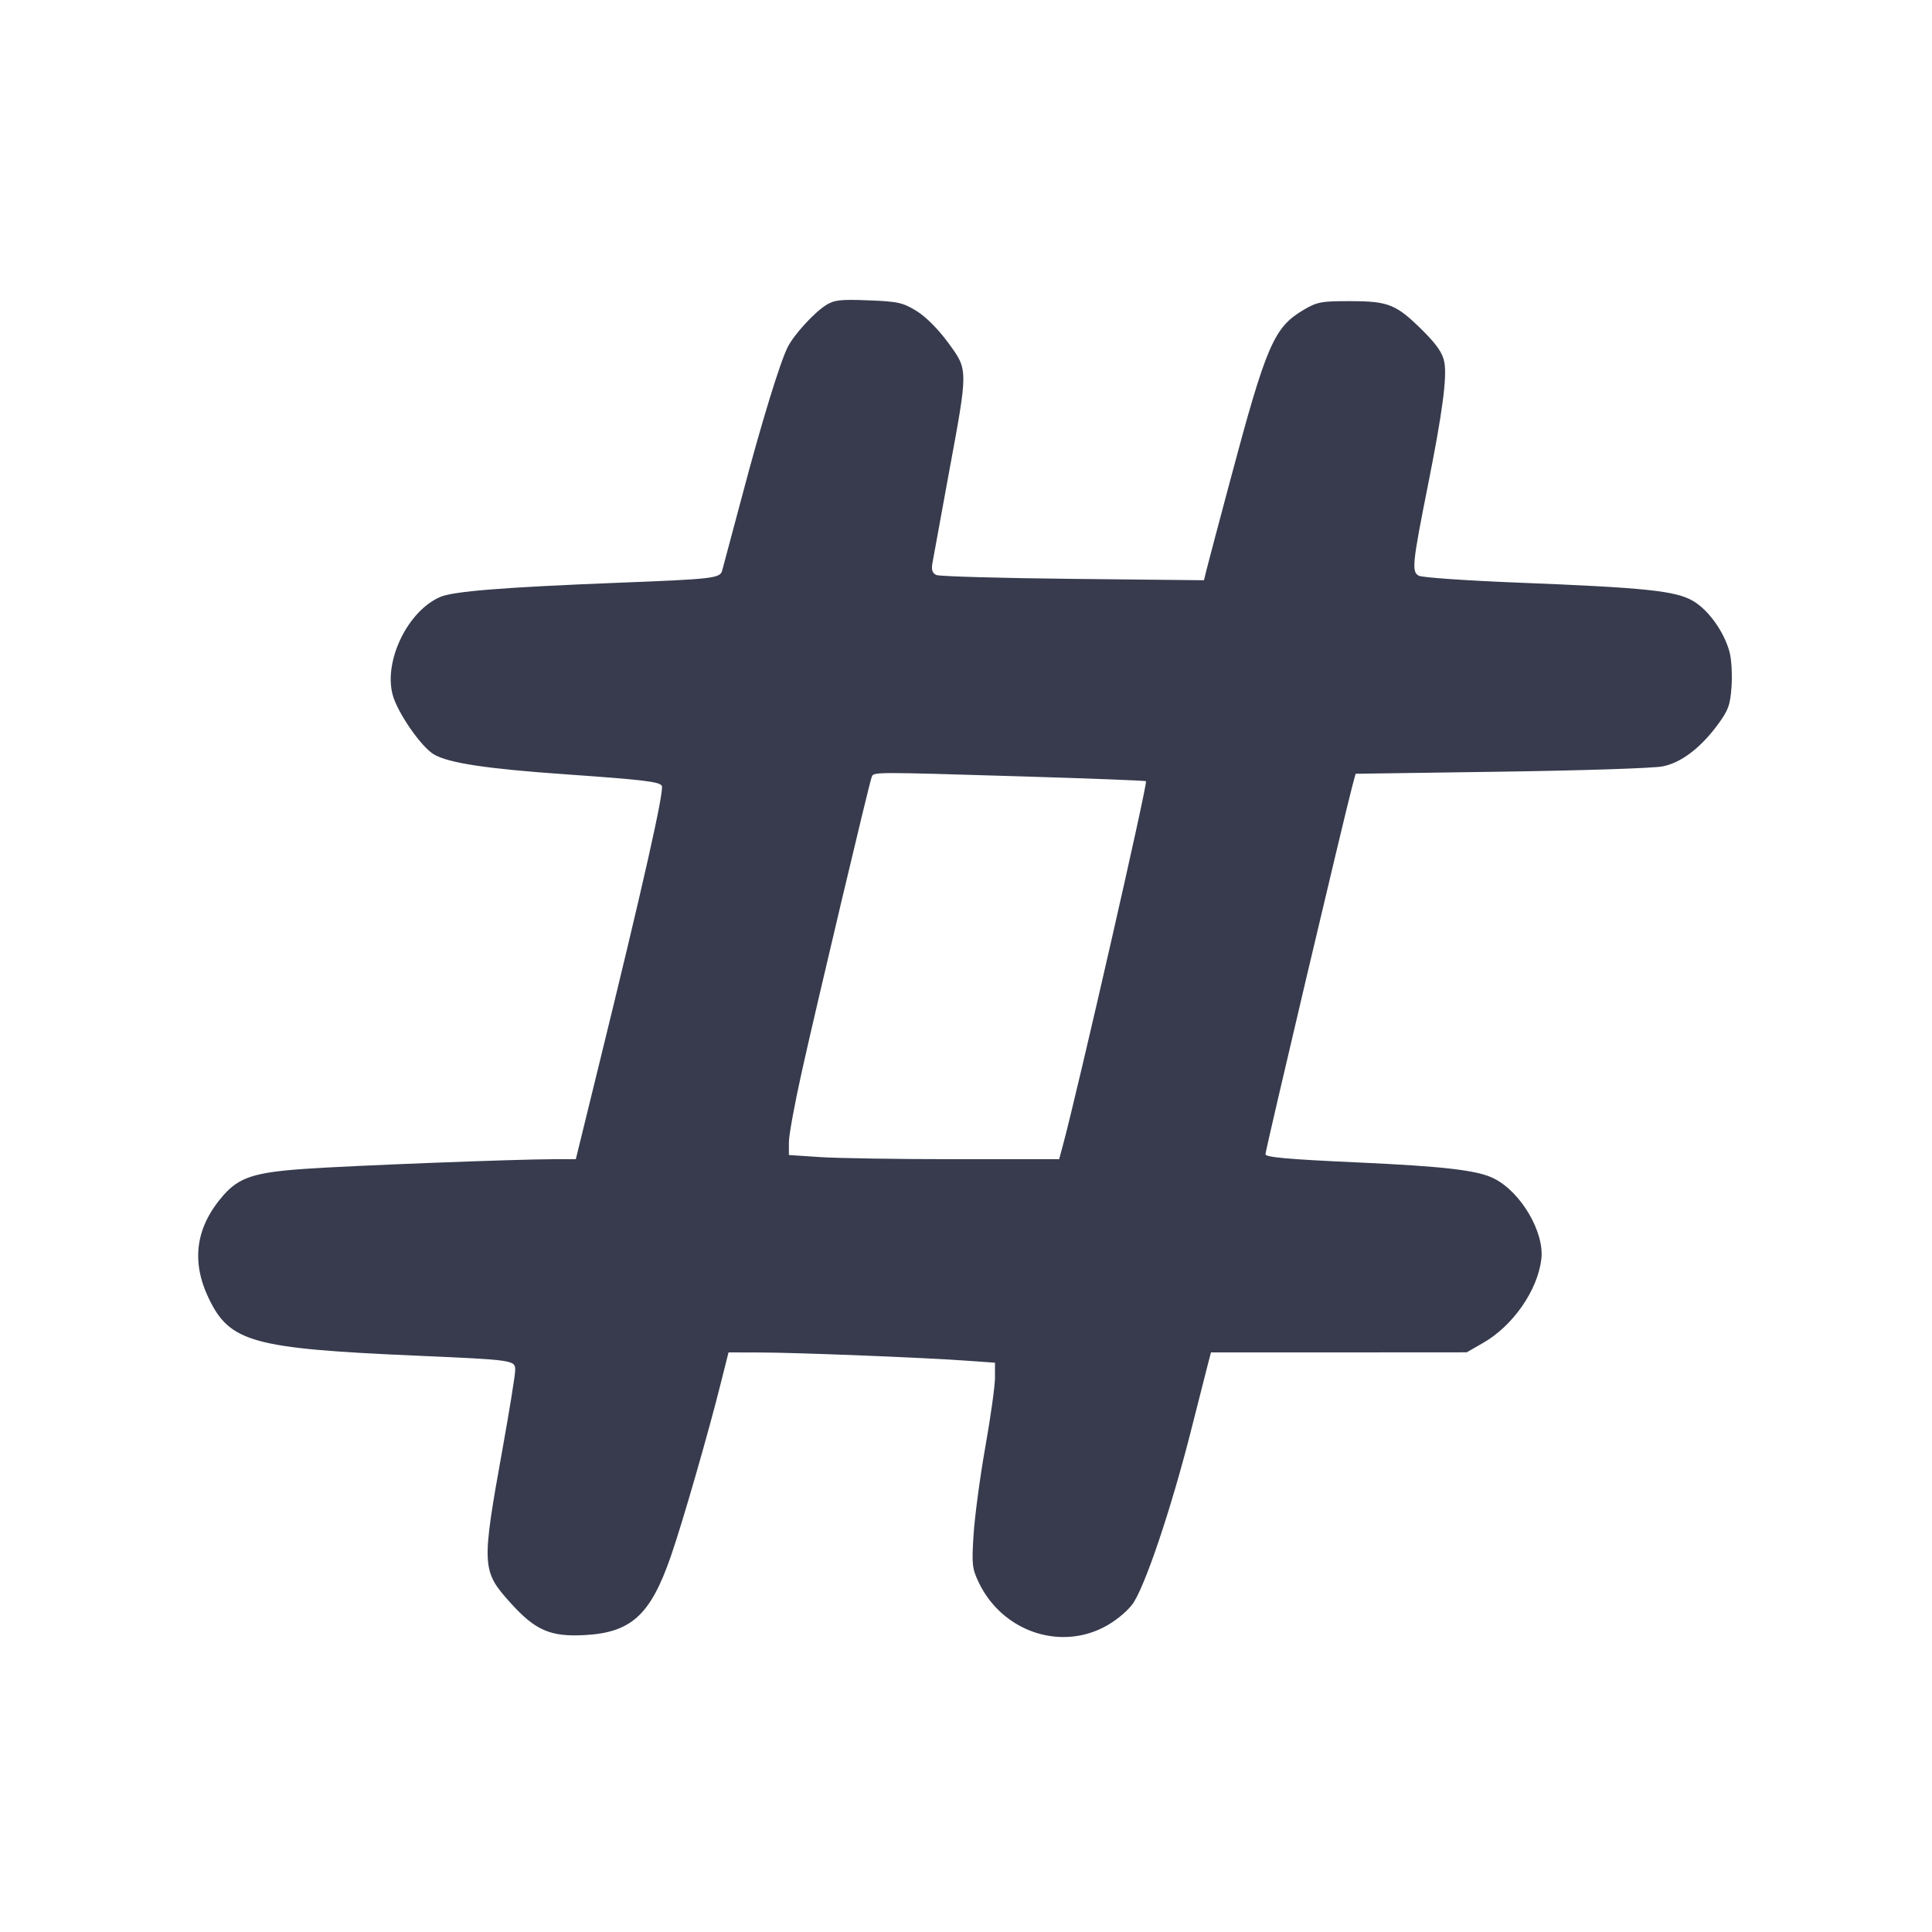
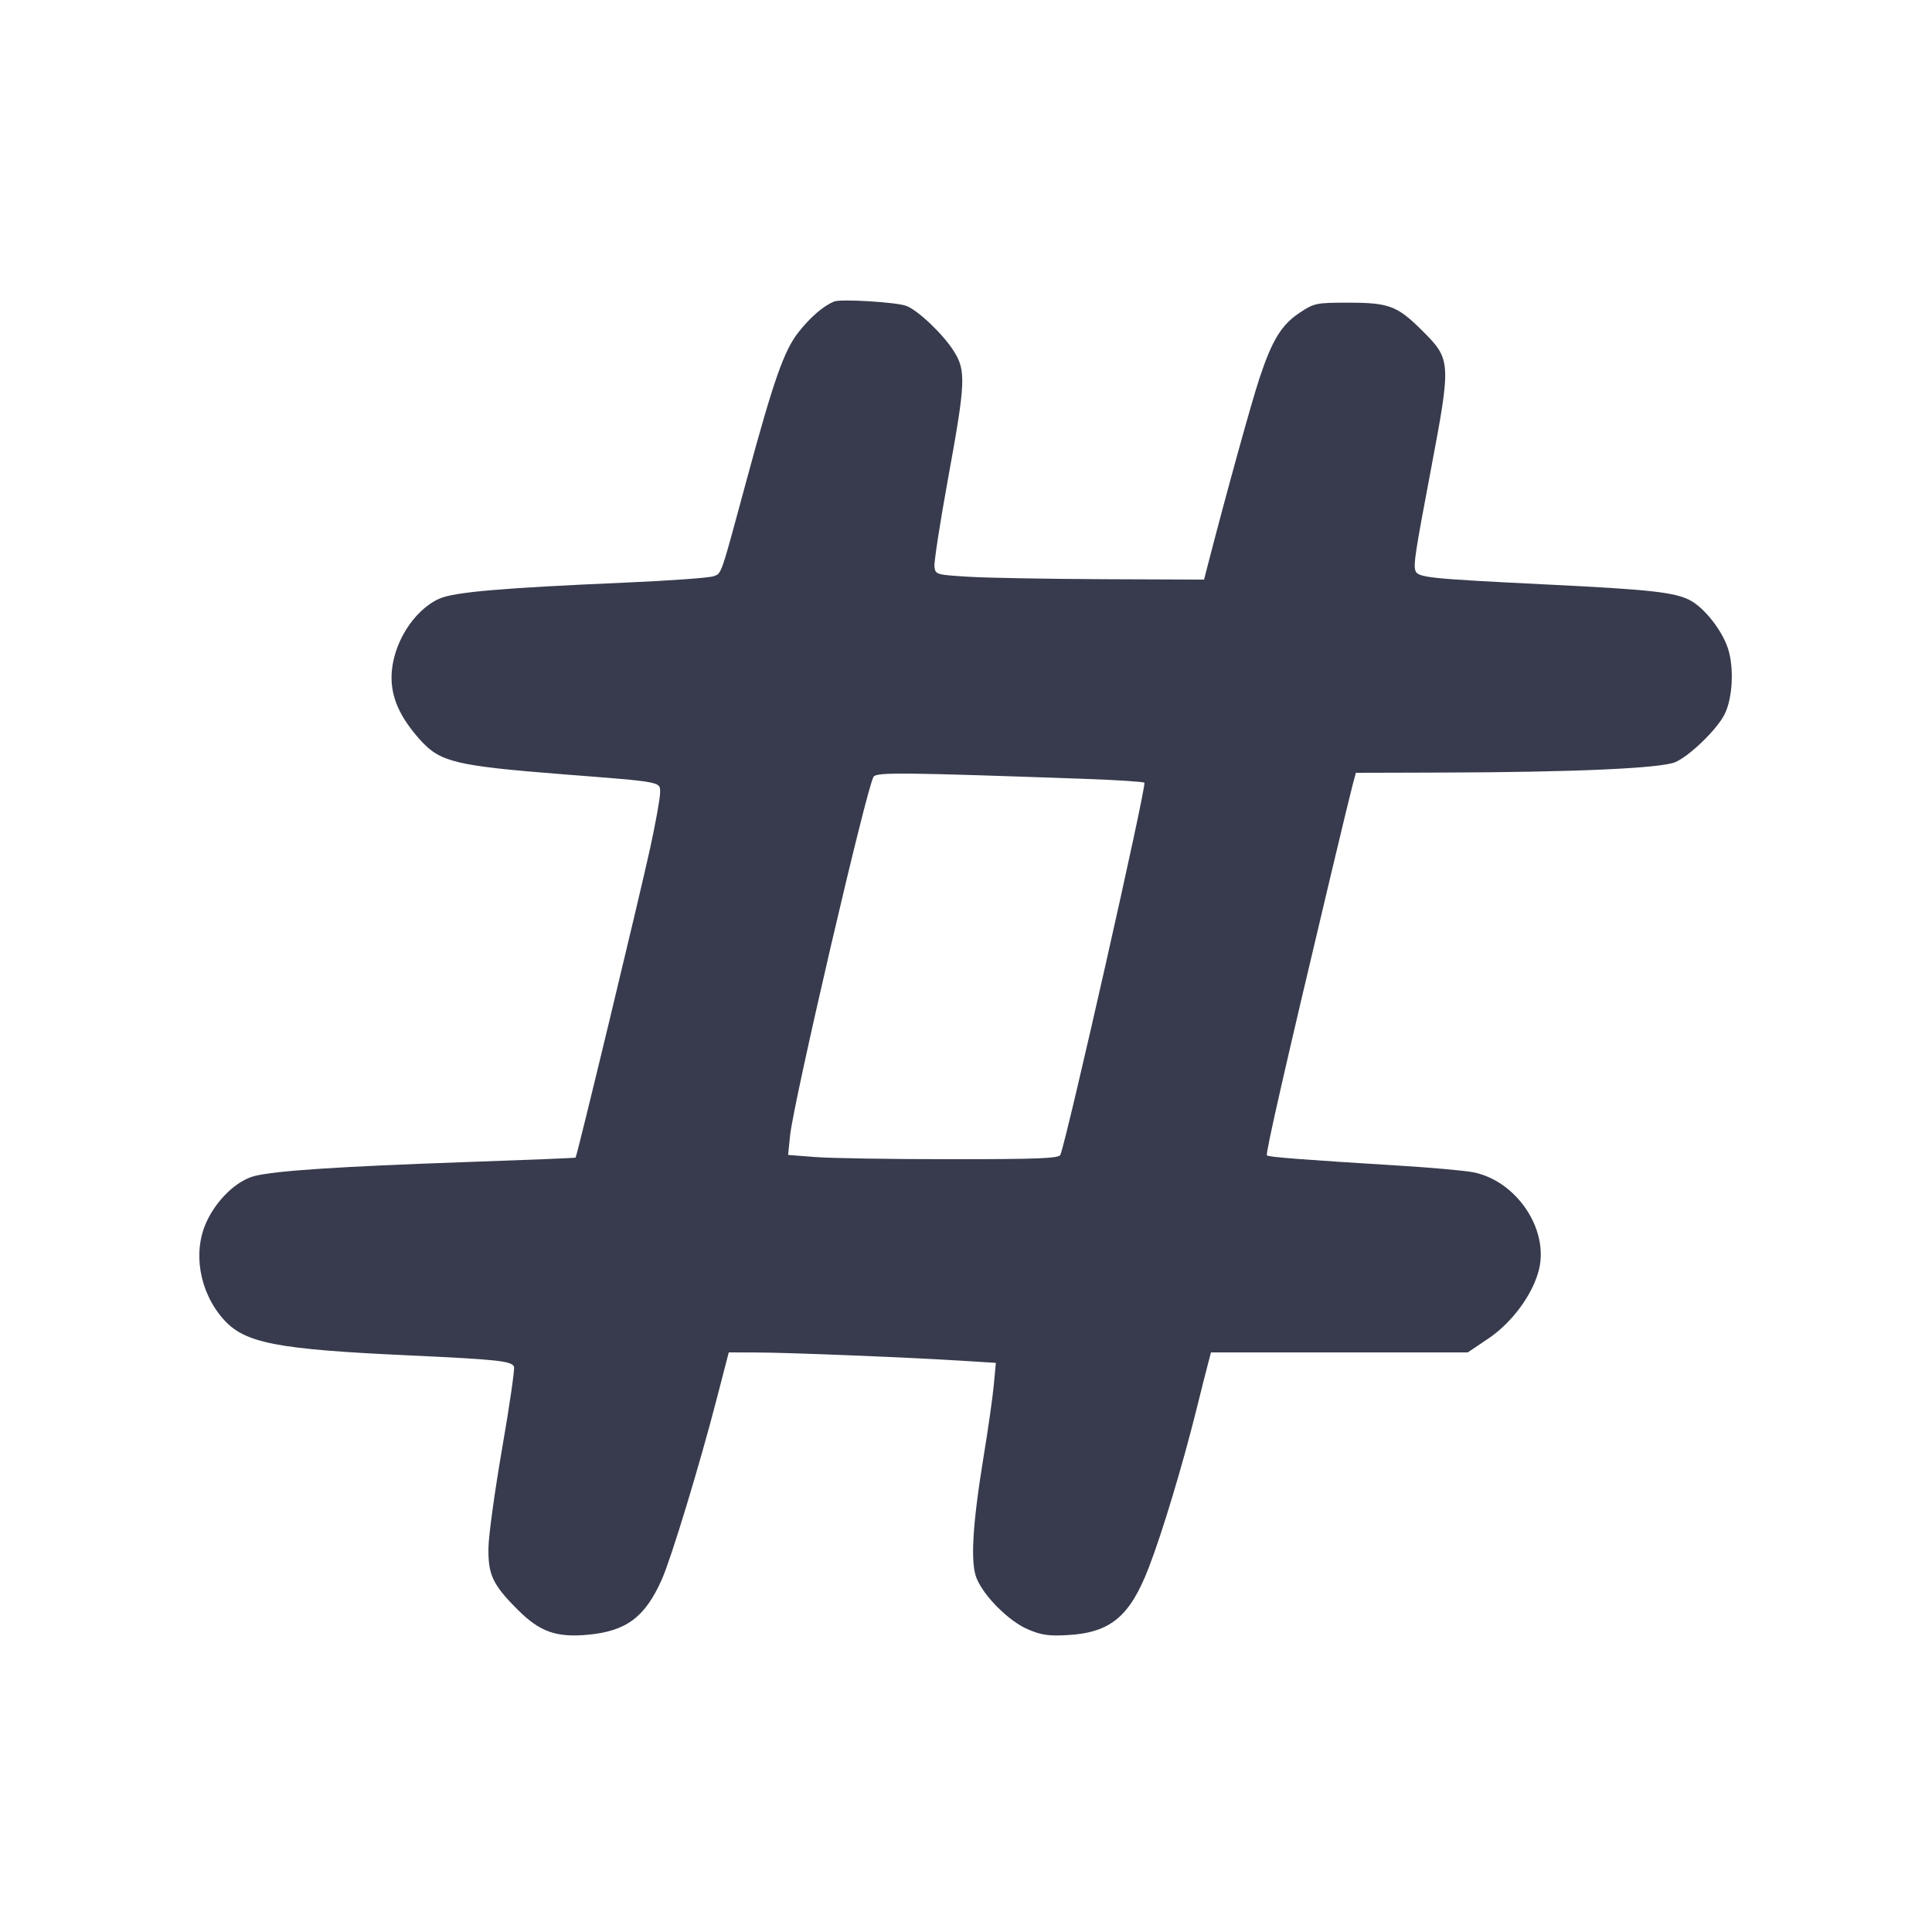
<svg xmlns="http://www.w3.org/2000/svg" width="24" height="24" viewBox="0 0 24 24" fill="none">
-   <path d="M10.260 3.791 C 10.113 3.884,9.865 4.155,9.787 4.308 C 9.692 4.493,9.460 5.248,9.219 6.160 C 9.093 6.633,8.982 7.050,8.971 7.088 C 8.944 7.184,8.867 7.193,7.660 7.240 C 6.268 7.295,5.631 7.345,5.470 7.415 C 5.066 7.588,4.764 8.209,4.878 8.632 C 4.938 8.854,5.233 9.280,5.391 9.372 C 5.575 9.479,6.042 9.550,7.030 9.619 C 7.991 9.687,8.189 9.710,8.221 9.761 C 8.254 9.816,7.993 10.978,7.435 13.250 L 7.153 14.400 6.882 14.400 C 6.424 14.400,4.372 14.479,3.788 14.520 C 3.164 14.563,2.972 14.625,2.776 14.847 C 2.430 15.242,2.370 15.667,2.595 16.133 C 2.856 16.673,3.143 16.752,5.160 16.840 C 6.390 16.894,6.400 16.895,6.400 17.022 C 6.400 17.077,6.330 17.512,6.244 17.991 C 5.979 19.463,5.982 19.514,6.347 19.917 C 6.651 20.253,6.838 20.334,7.256 20.312 C 7.840 20.282,8.079 20.065,8.332 19.337 C 8.474 18.930,8.806 17.779,8.962 17.150 L 9.050 16.800 9.435 16.801 C 9.887 16.801,11.507 16.866,12.010 16.903 L 12.360 16.928 12.360 17.114 C 12.360 17.216,12.306 17.606,12.239 17.980 C 12.173 18.354,12.108 18.842,12.094 19.065 C 12.070 19.438,12.076 19.487,12.162 19.665 C 12.448 20.255,13.145 20.504,13.708 20.216 C 13.845 20.146,13.987 20.032,14.064 19.933 C 14.216 19.733,14.549 18.746,14.798 17.760 C 14.890 17.397,14.983 17.032,15.004 16.950 L 15.043 16.800 16.632 16.800 L 18.220 16.799 18.422 16.683 C 18.795 16.470,19.101 16.029,19.147 15.641 C 19.187 15.308,18.896 14.811,18.561 14.641 C 18.361 14.538,17.944 14.489,16.860 14.440 C 16.000 14.401,15.720 14.376,15.720 14.338 C 15.720 14.286,16.700 10.135,16.801 9.756 L 16.840 9.612 18.650 9.586 C 19.645 9.572,20.548 9.543,20.656 9.520 C 20.887 9.473,21.127 9.290,21.342 8.997 C 21.470 8.823,21.494 8.757,21.510 8.527 C 21.520 8.380,21.509 8.188,21.485 8.099 C 21.417 7.848,21.224 7.578,21.033 7.466 C 20.818 7.339,20.443 7.300,18.840 7.237 C 18.213 7.212,17.666 7.174,17.625 7.152 C 17.534 7.103,17.544 7.003,17.740 6.020 C 17.918 5.128,17.977 4.684,17.942 4.499 C 17.922 4.389,17.852 4.286,17.686 4.119 C 17.347 3.781,17.255 3.742,16.780 3.741 C 16.416 3.740,16.363 3.750,16.196 3.848 C 15.825 4.066,15.732 4.281,15.284 5.960 C 15.134 6.521,14.999 7.031,14.984 7.094 L 14.956 7.208 13.328 7.191 C 12.433 7.182,11.669 7.160,11.632 7.143 C 11.584 7.122,11.569 7.080,11.581 7.006 C 11.591 6.948,11.682 6.450,11.783 5.900 C 12.029 4.569,12.029 4.601,11.779 4.258 C 11.656 4.090,11.503 3.936,11.387 3.864 C 11.216 3.759,11.156 3.745,10.789 3.731 C 10.438 3.717,10.363 3.726,10.260 3.791 M12.700 9.645 C 13.536 9.670,14.227 9.697,14.236 9.704 C 14.260 9.725,13.390 13.537,13.203 14.230 L 13.157 14.400 11.868 14.400 C 11.160 14.400,10.405 14.388,10.190 14.374 L 9.800 14.348 9.800 14.189 C 9.800 14.101,9.873 13.703,9.962 13.305 C 10.148 12.469,10.797 9.733,10.828 9.654 C 10.853 9.588,10.815 9.588,12.700 9.645 " fill="#373B4D" stroke="none" fill-rule="evenodd" />
+   <path d="M10.360 3.746 C 10.225 3.803,10.066 3.940,9.919 4.127 C 9.741 4.351,9.609 4.727,9.281 5.940 C 8.946 7.179,8.966 7.120,8.864 7.158 C 8.813 7.178,8.314 7.214,7.756 7.238 C 6.228 7.304,5.645 7.355,5.460 7.436 C 5.136 7.579,4.872 8.006,4.864 8.399 C 4.859 8.668,4.969 8.912,5.220 9.192 C 5.469 9.468,5.658 9.513,7.000 9.619 C 8.243 9.716,8.200 9.708,8.200 9.848 C 8.200 9.913,8.145 10.221,8.077 10.533 C 7.946 11.133,7.167 14.367,7.150 14.381 C 7.145 14.385,6.528 14.410,5.780 14.436 C 4.215 14.491,3.425 14.543,3.166 14.608 C 2.944 14.663,2.697 14.897,2.568 15.173 C 2.391 15.549,2.475 16.047,2.773 16.385 C 3.037 16.686,3.430 16.762,5.100 16.838 C 6.177 16.888,6.358 16.907,6.385 16.978 C 6.396 17.007,6.330 17.460,6.239 17.985 C 6.148 18.510,6.071 19.066,6.068 19.220 C 6.061 19.561,6.120 19.687,6.436 20.001 C 6.708 20.272,6.911 20.344,7.307 20.307 C 7.782 20.262,8.015 20.087,8.222 19.619 C 8.340 19.353,8.690 18.200,8.900 17.390 L 9.053 16.800 9.396 16.801 C 9.779 16.801,11.312 16.863,11.955 16.904 L 12.371 16.930 12.345 17.207 C 12.331 17.360,12.274 17.758,12.219 18.092 C 12.080 18.941,12.052 19.419,12.133 19.609 C 12.227 19.835,12.534 20.139,12.768 20.240 C 12.933 20.311,13.029 20.325,13.257 20.312 C 13.794 20.283,14.036 20.082,14.271 19.472 C 14.440 19.034,14.687 18.212,14.860 17.520 C 14.917 17.289,14.982 17.032,15.004 16.950 L 15.043 16.800 16.638 16.800 L 18.233 16.800 18.486 16.630 C 18.784 16.430,19.045 16.075,19.119 15.766 C 19.239 15.262,18.833 14.666,18.299 14.562 C 18.189 14.541,17.776 14.504,17.380 14.480 C 16.153 14.404,15.760 14.374,15.738 14.352 C 15.719 14.332,15.971 13.225,16.539 10.840 C 16.662 10.323,16.781 9.832,16.803 9.750 L 16.843 9.600 17.912 9.597 C 19.534 9.593,20.630 9.545,20.810 9.468 C 20.986 9.393,21.323 9.068,21.421 8.878 C 21.524 8.679,21.544 8.292,21.464 8.051 C 21.388 7.824,21.169 7.548,20.993 7.456 C 20.802 7.357,20.492 7.323,19.220 7.261 C 17.737 7.188,17.610 7.175,17.582 7.087 C 17.558 7.010,17.580 6.865,17.774 5.840 C 18.028 4.497,18.026 4.466,17.674 4.114 C 17.359 3.799,17.258 3.760,16.748 3.760 C 16.351 3.760,16.326 3.765,16.146 3.884 C 15.920 4.034,15.803 4.223,15.645 4.700 C 15.548 4.992,15.232 6.134,15.001 7.030 L 14.957 7.200 13.708 7.195 C 13.022 7.192,12.271 7.179,12.040 7.165 C 11.627 7.140,11.620 7.138,11.608 7.038 C 11.602 6.981,11.678 6.487,11.778 5.940 C 11.996 4.747,12.002 4.602,11.846 4.358 C 11.714 4.150,11.403 3.854,11.259 3.800 C 11.136 3.753,10.442 3.711,10.360 3.746 M13.467 9.675 C 13.867 9.689,14.204 9.711,14.216 9.723 C 14.247 9.753,13.263 14.109,13.173 14.345 C 13.155 14.390,12.911 14.400,11.806 14.400 C 11.066 14.400,10.309 14.388,10.125 14.373 L 9.790 14.347 9.815 14.104 C 9.859 13.681,10.775 9.743,10.853 9.647 C 10.896 9.592,11.237 9.596,13.467 9.675 " fill="#373B4D" stroke="none" fill-rule="evenodd" />
</svg>
